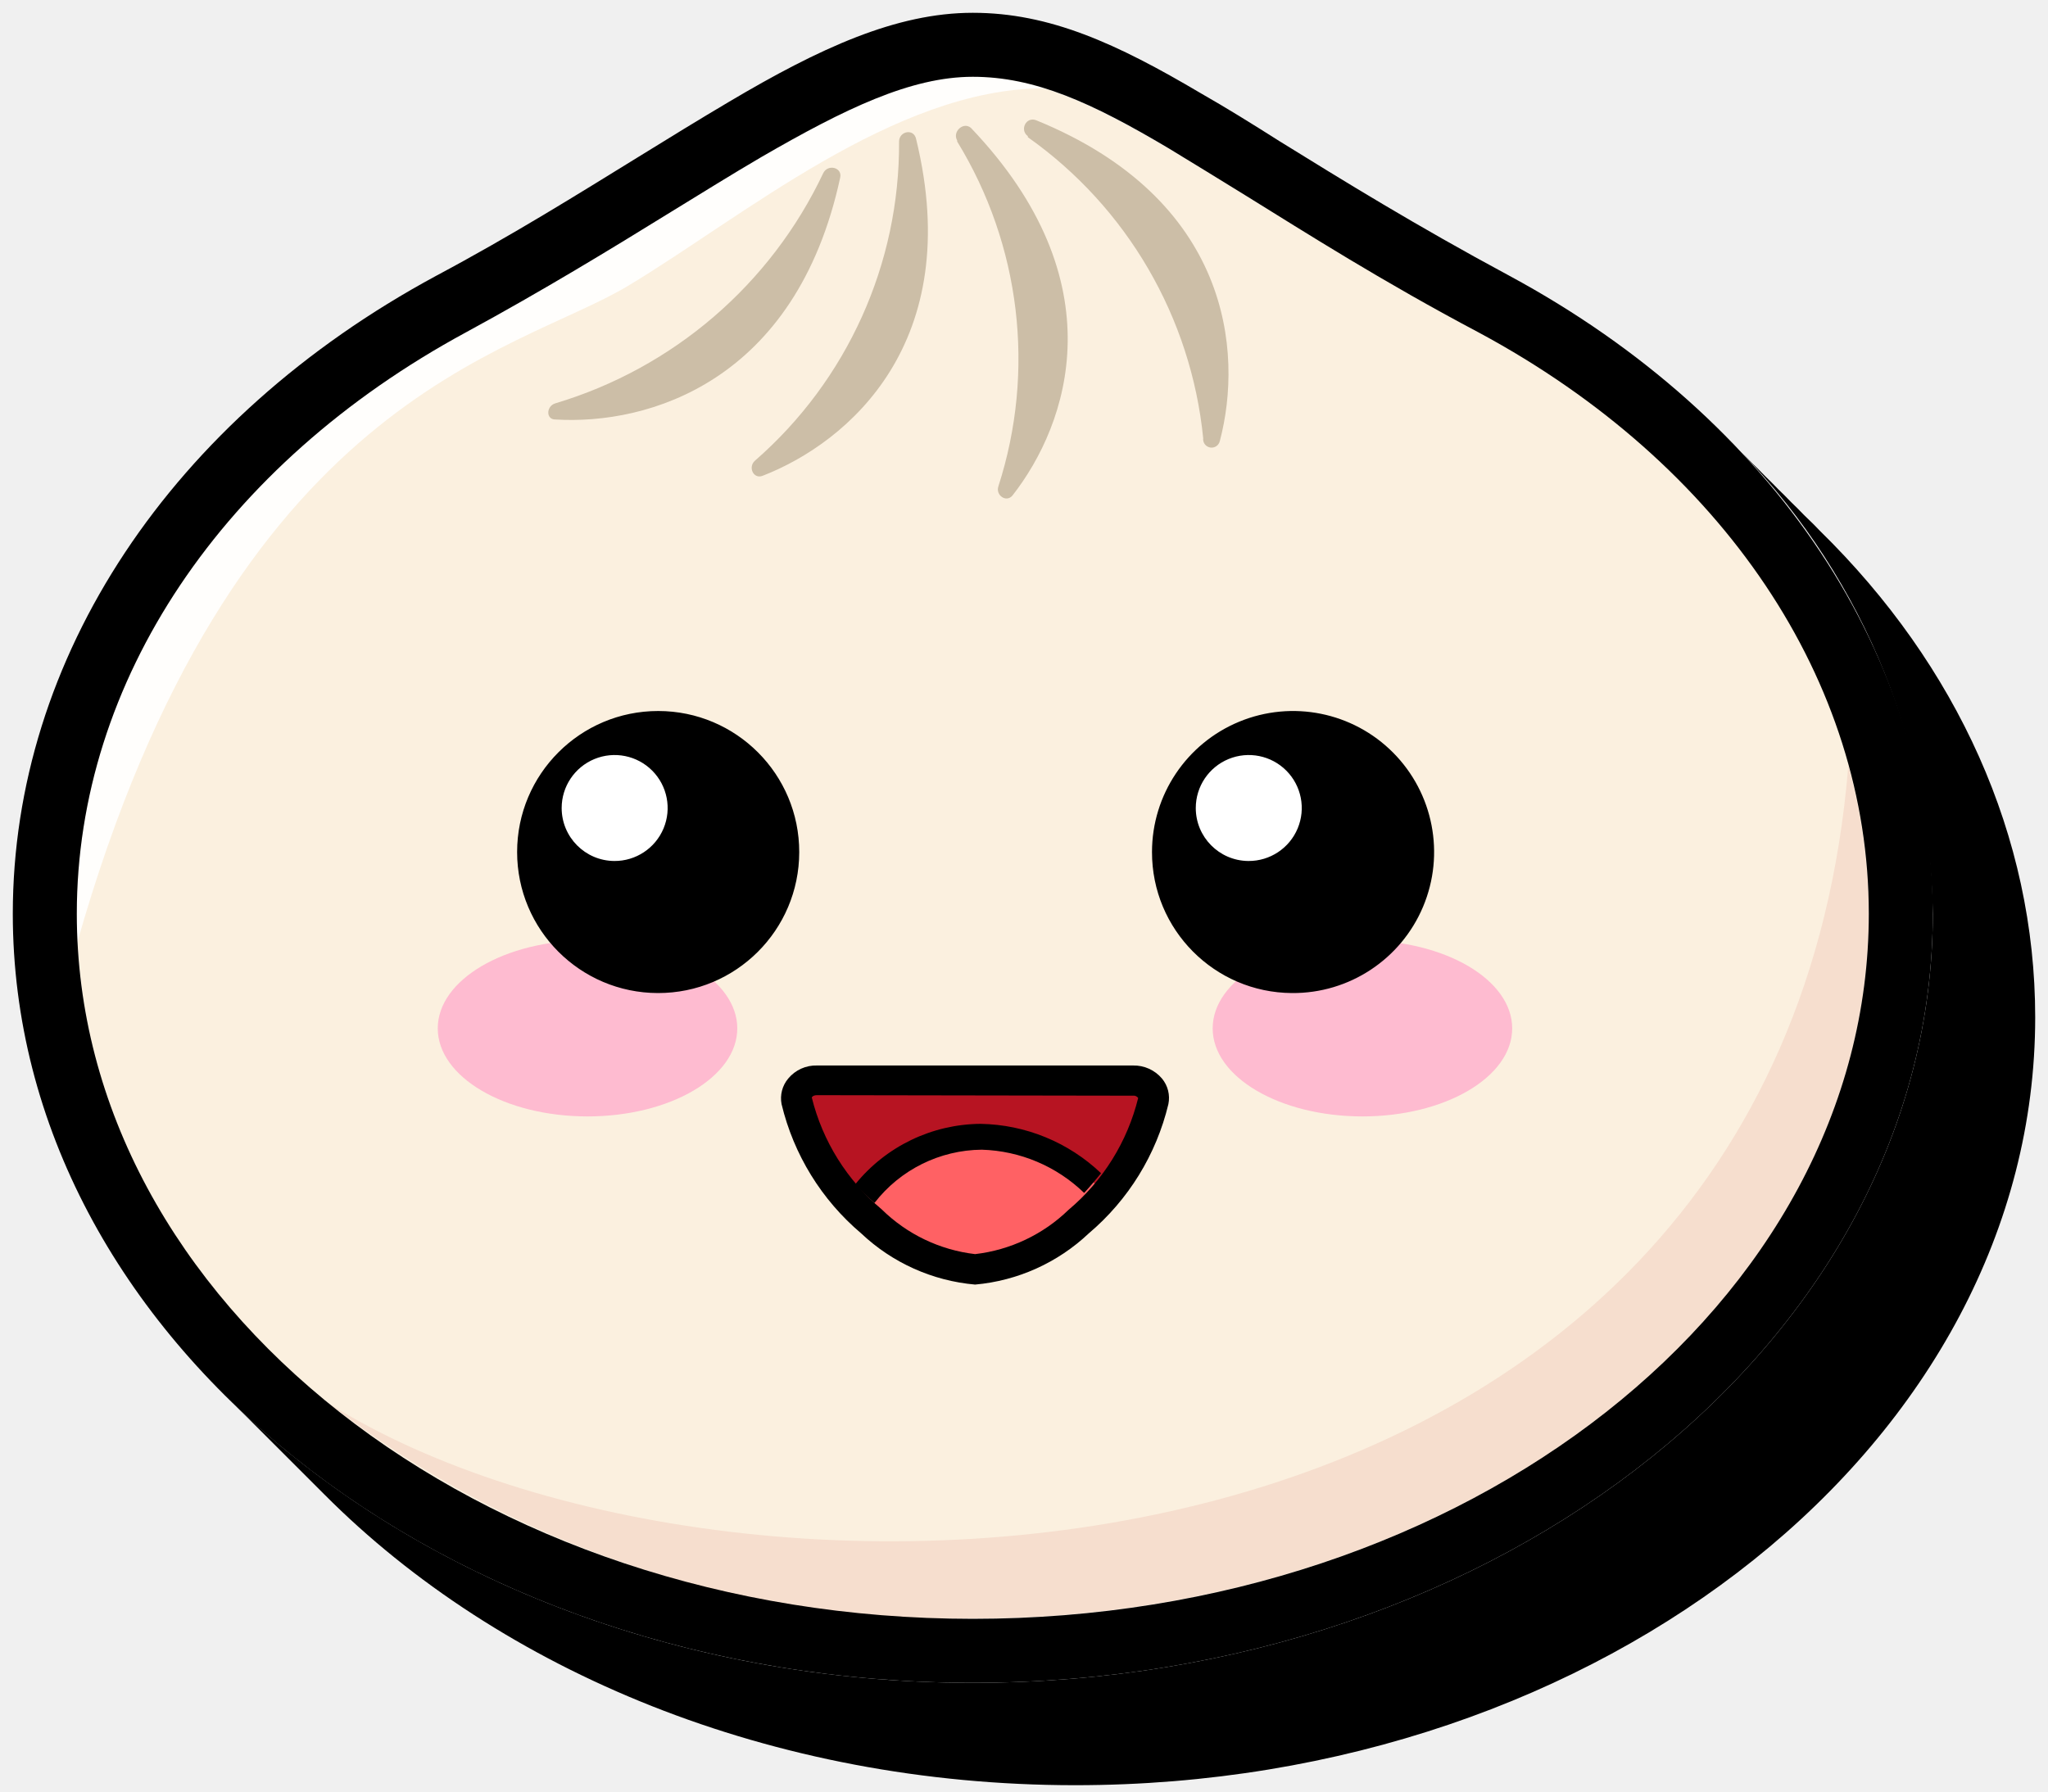
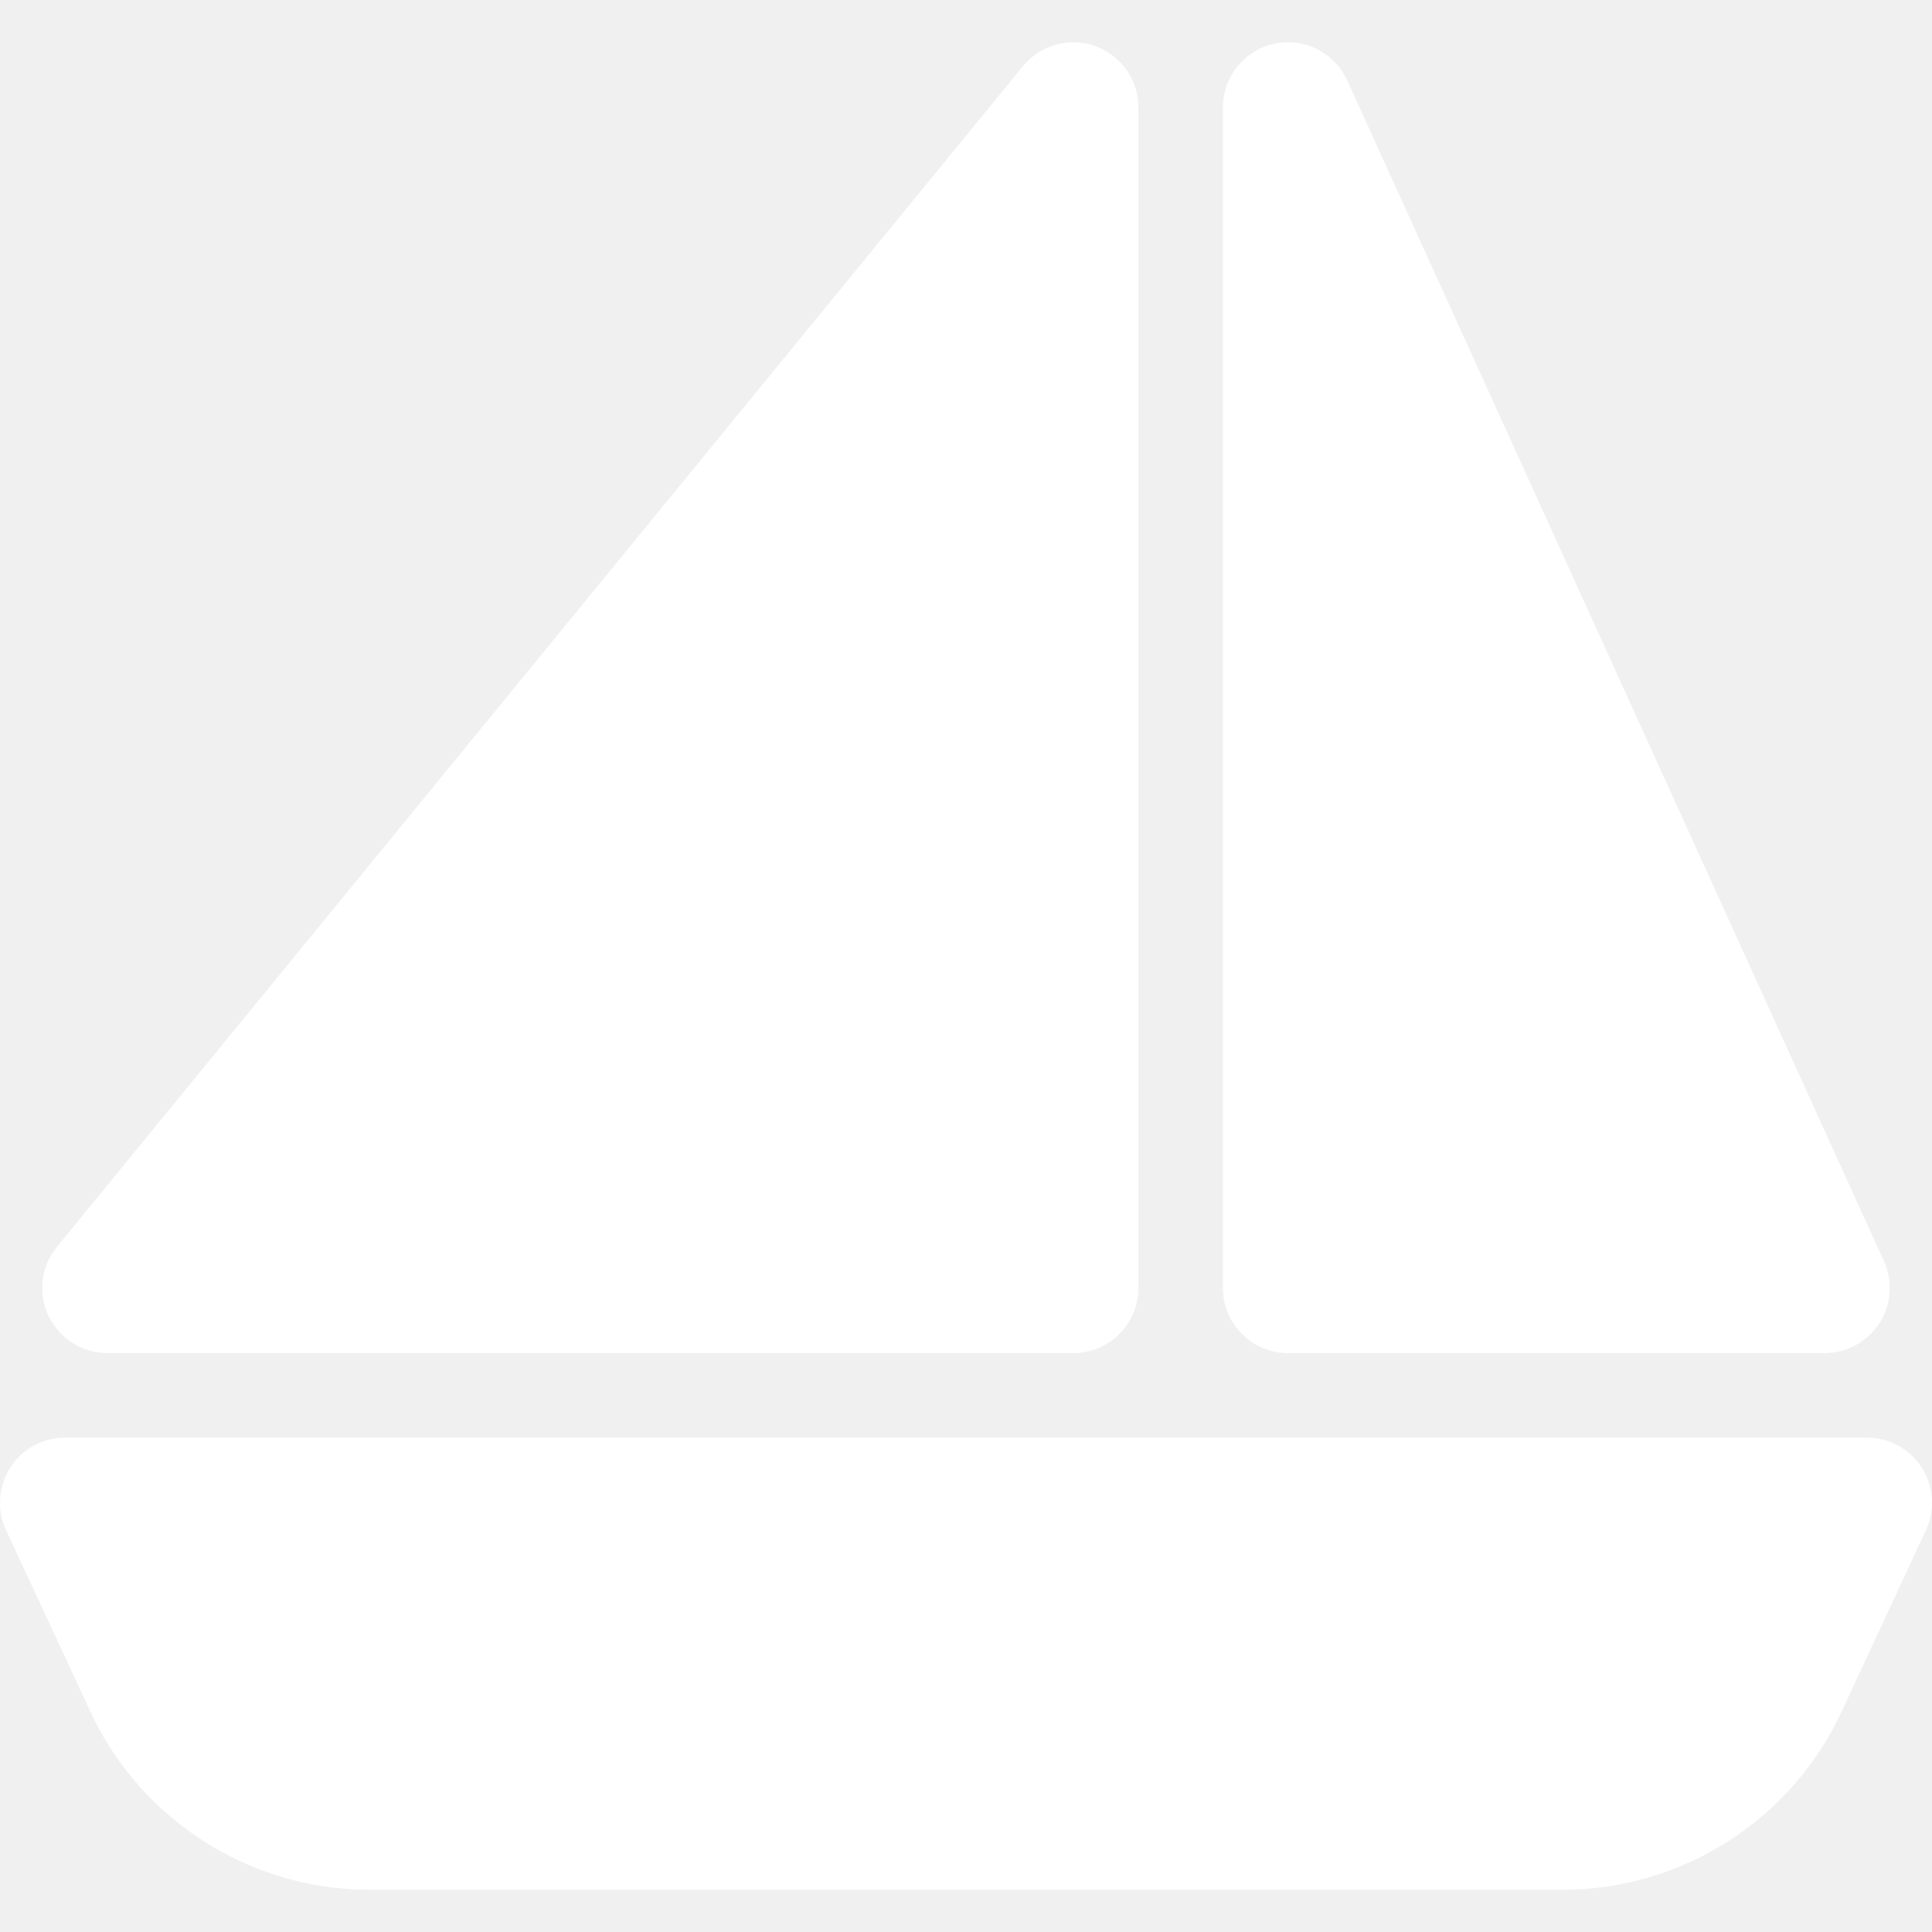
- <svg xmlns="http://www.w3.org/2000/svg" id="Bun" viewBox="0 0 80 70">
-   <path id="Shadow" d="M71.09,20.74c-.16-.17-.33-.34-.5-.5s-.33-.34-.5-.5-.33-.34-.5-.5-.33-.34-.5-.5-.33-.34-.5-.5-.33-.34-.5-.5-.33-.34-.5-.5A26.46,26.46,0,0,1,75.5,35.7c0,16.57-16.82,30.05-37.5,30.05-11.58,0-21.94-4.23-28.83-10.86l.5.5.5.5.5.5.5.5.5.5.5.5.5.5C19.55,65.3,30.14,69.75,42,69.75c20.68,0,37.5-13.48,37.5-30C79.5,32.69,76.46,26,71.09,20.74Z" />
-   <g id="Body">
-     <path id="Background" d="M73,35.7c0,15.21-15.67,27.54-35,27.54S3,50.91,3,35.7C3,26.27,9,17.94,18.22,13S33.18,3,38,3s8.94,4.13,19.78,10C67,17.94,73,26.27,73,35.7Z" style="fill:#fbf0df" />
-     <path id="Bottom_Shadow" data-name="Bottom Shadow" d="M73,35.7a21.67,21.67,0,0,0-.8-5.78c-2.73,33.3-43.35,34.9-59.32,24.94A40,40,0,0,0,38,63.24C57.3,63.24,73,50.89,73,35.7Z" style="fill:#f6dece" />
-     <path id="Light_Shine" data-name="Light Shine" d="M24.53,11.17C29,8.49,34.94,3.46,40.78,3.45A9.29,9.29,0,0,0,38,3c-2.42,0-5,1.25-8.25,3.13-1.13.66-2.3,1.39-3.54,2.15-2.33,1.44-5,3.07-8,4.7C8.69,18.13,3,26.62,3,35.7c0,.4,0,.8,0,1.19C9.06,15.48,20.07,13.85,24.53,11.17Z" style="fill:#fffefc" />
-     <path id="Top" d="M35.12,5.53A16.41,16.41,0,0,1,29.49,18c-.28.25-.06.73.3.59,3.37-1.31,7.92-5.23,6-13.14C35.71,5,35.12,5.12,35.12,5.53Zm2.27,0A16.24,16.24,0,0,1,39,19c-.12.35.31.65.55.36C41.74,16.56,43.65,11,37.93,5,37.64,4.74,37.19,5.14,37.39,5.49Zm2.76-.17A16.42,16.42,0,0,1,47,17.12a.33.33,0,0,0,.65.11c.92-3.49.4-9.44-7.17-12.53C40.08,4.54,39.82,5.08,40.15,5.32ZM21.69,15.76a16.94,16.94,0,0,0,10.47-9c.18-.36.75-.22.66.18-1.73,8-7.52,9.67-11.12,9.45C21.32,16.4,21.33,15.87,21.69,15.76Z" style="fill:#ccbea7;fill-rule:evenodd" />
-     <path id="Outline" d="M38,65.75C17.32,65.75.5,52.27.5,35.7c0-10,6.18-19.33,16.53-24.92,3-1.6,5.57-3.21,7.86-4.62,1.26-.78,2.45-1.51,3.6-2.19C32,1.89,35,.5,38,.5s5.62,1.2,8.9,3.14c1,.57,2,1.19,3.07,1.87,2.49,1.54,5.3,3.28,9,5.27C69.32,16.37,75.5,25.69,75.5,35.7,75.5,52.27,58.68,65.75,38,65.75ZM38,3c-2.42,0-5,1.25-8.25,3.13-1.13.66-2.3,1.39-3.54,2.15-2.33,1.44-5,3.07-8,4.7C8.69,18.13,3,26.62,3,35.7,3,50.89,18.7,63.25,38,63.25S73,50.89,73,35.7C73,26.62,67.31,18.13,57.78,13,54,11,51.05,9.12,48.66,7.64c-1.09-.67-2.09-1.29-3-1.84C42.63,4,40.42,3,38,3Z" />
-   </g>
-   <g id="Mouth">
-     <g id="Background-2" data-name="Background">
-       <path d="M45.05,43a8.93,8.93,0,0,1-2.92,4.71,6.81,6.81,0,0,1-4,1.88A6.84,6.84,0,0,1,34,47.71,8.93,8.93,0,0,1,31.12,43a.72.72,0,0,1,.8-.81H44.26A.72.72,0,0,1,45.05,43Z" style="fill:#b71422" />
-     </g>
-     <g id="Tongue">
-       <path id="Background-3" data-name="Background" d="M34,47.79a6.91,6.91,0,0,0,4.12,1.9,6.91,6.91,0,0,0,4.11-1.9,10.63,10.63,0,0,0,1-1.07,6.83,6.83,0,0,0-4.9-2.31,6.15,6.15,0,0,0-5,2.78C33.56,47.4,33.76,47.6,34,47.79Z" style="fill:#ff6164" />
-       <path id="Outline-2" data-name="Outline" d="M34.16,47a5.36,5.36,0,0,1,4.19-2.08,6,6,0,0,1,4,1.69c.23-.25.45-.51.66-.77a7,7,0,0,0-4.71-1.93,6.36,6.36,0,0,0-4.89,2.36A9.53,9.53,0,0,0,34.16,47Z" />
-     </g>
-     <path id="Outline-3" data-name="Outline" d="M38.09,50.19a7.42,7.42,0,0,1-4.45-2,9.52,9.52,0,0,1-3.11-5.05,1.2,1.2,0,0,1,.26-1,1.41,1.41,0,0,1,1.13-.51H44.26a1.44,1.44,0,0,1,1.13.51,1.19,1.19,0,0,1,.25,1h0a9.52,9.52,0,0,1-3.11,5.05A7.42,7.42,0,0,1,38.09,50.19Zm-6.17-7.4c-.16,0-.2.07-.21.09a8.29,8.29,0,0,0,2.73,4.37A6.23,6.23,0,0,0,38.09,49a6.28,6.28,0,0,0,3.65-1.73,8.3,8.3,0,0,0,2.72-4.37.21.21,0,0,0-.2-.09Z" />
-   </g>
-   <g id="Face">
-     <ellipse id="Right_Blush" data-name="Right Blush" cx="53.22" cy="40.18" rx="5.85" ry="3.44" style="fill:#febbd0" />
-     <ellipse id="Left_Bluch" data-name="Left Bluch" cx="22.95" cy="40.18" rx="5.85" ry="3.44" style="fill:#febbd0" />
-     <path id="Eyes" d="M25.7,38.8a5.51,5.51,0,1,0-5.5-5.51A5.51,5.51,0,0,0,25.7,38.8Zm24.77,0A5.51,5.51,0,1,0,45,33.29,5.5,5.5,0,0,0,50.47,38.8Z" style="fill-rule:evenodd" />
-     <path id="Iris" d="M24,33.64a2.07,2.07,0,1,0-2.06-2.07A2.07,2.07,0,0,0,24,33.64Zm24.77,0a2.07,2.07,0,1,0-2.06-2.07A2.07,2.07,0,0,0,48.75,33.64Z" style="fill:#fff;fill-rule:evenodd" />
+ <svg xmlns="http://www.w3.org/2000/svg" viewBox="0 0 297 297">
+   <g fill="#FFFFFF">
+     <path d="M295.431,225.622c-1.837-2.879-5.016-4.621-8.431-4.621H10c-3.415,0-6.594,1.742-8.431,4.621c-1.836,2.879-2.077,6.496-0.638,9.593l13,27.979c7.707,16.589,24.507,27.308,42.799,27.308h183.539c18.292,0,35.092-10.719,42.798-27.307l13.001-27.979C297.508,232.118,297.266,228.501,295.431,225.622z" />
+     <path d="M16.5,208.001H165c5.522,0,10-4.478,10-10v-181.5c0-4.227-2.657-7.997-6.638-9.418c-3.981-1.42-8.425-0.186-11.102,3.086l-148.5,181.5c-2.447,2.99-2.952,7.123-1.298,10.614C9.118,205.775,12.636,208.001,16.5,208.001z" />
+     <path d="M198,208.001h82.5c3.4,0,6.567-1.728,8.408-4.586c1.84-2.858,2.103-6.457,0.695-9.552l-82.5-181.5c-1.947-4.287-6.62-6.633-11.221-5.636S188,11.794,188,16.501v181.5C188,203.523,192.477,208.001,198,208.001z" />
  </g>
</svg>
